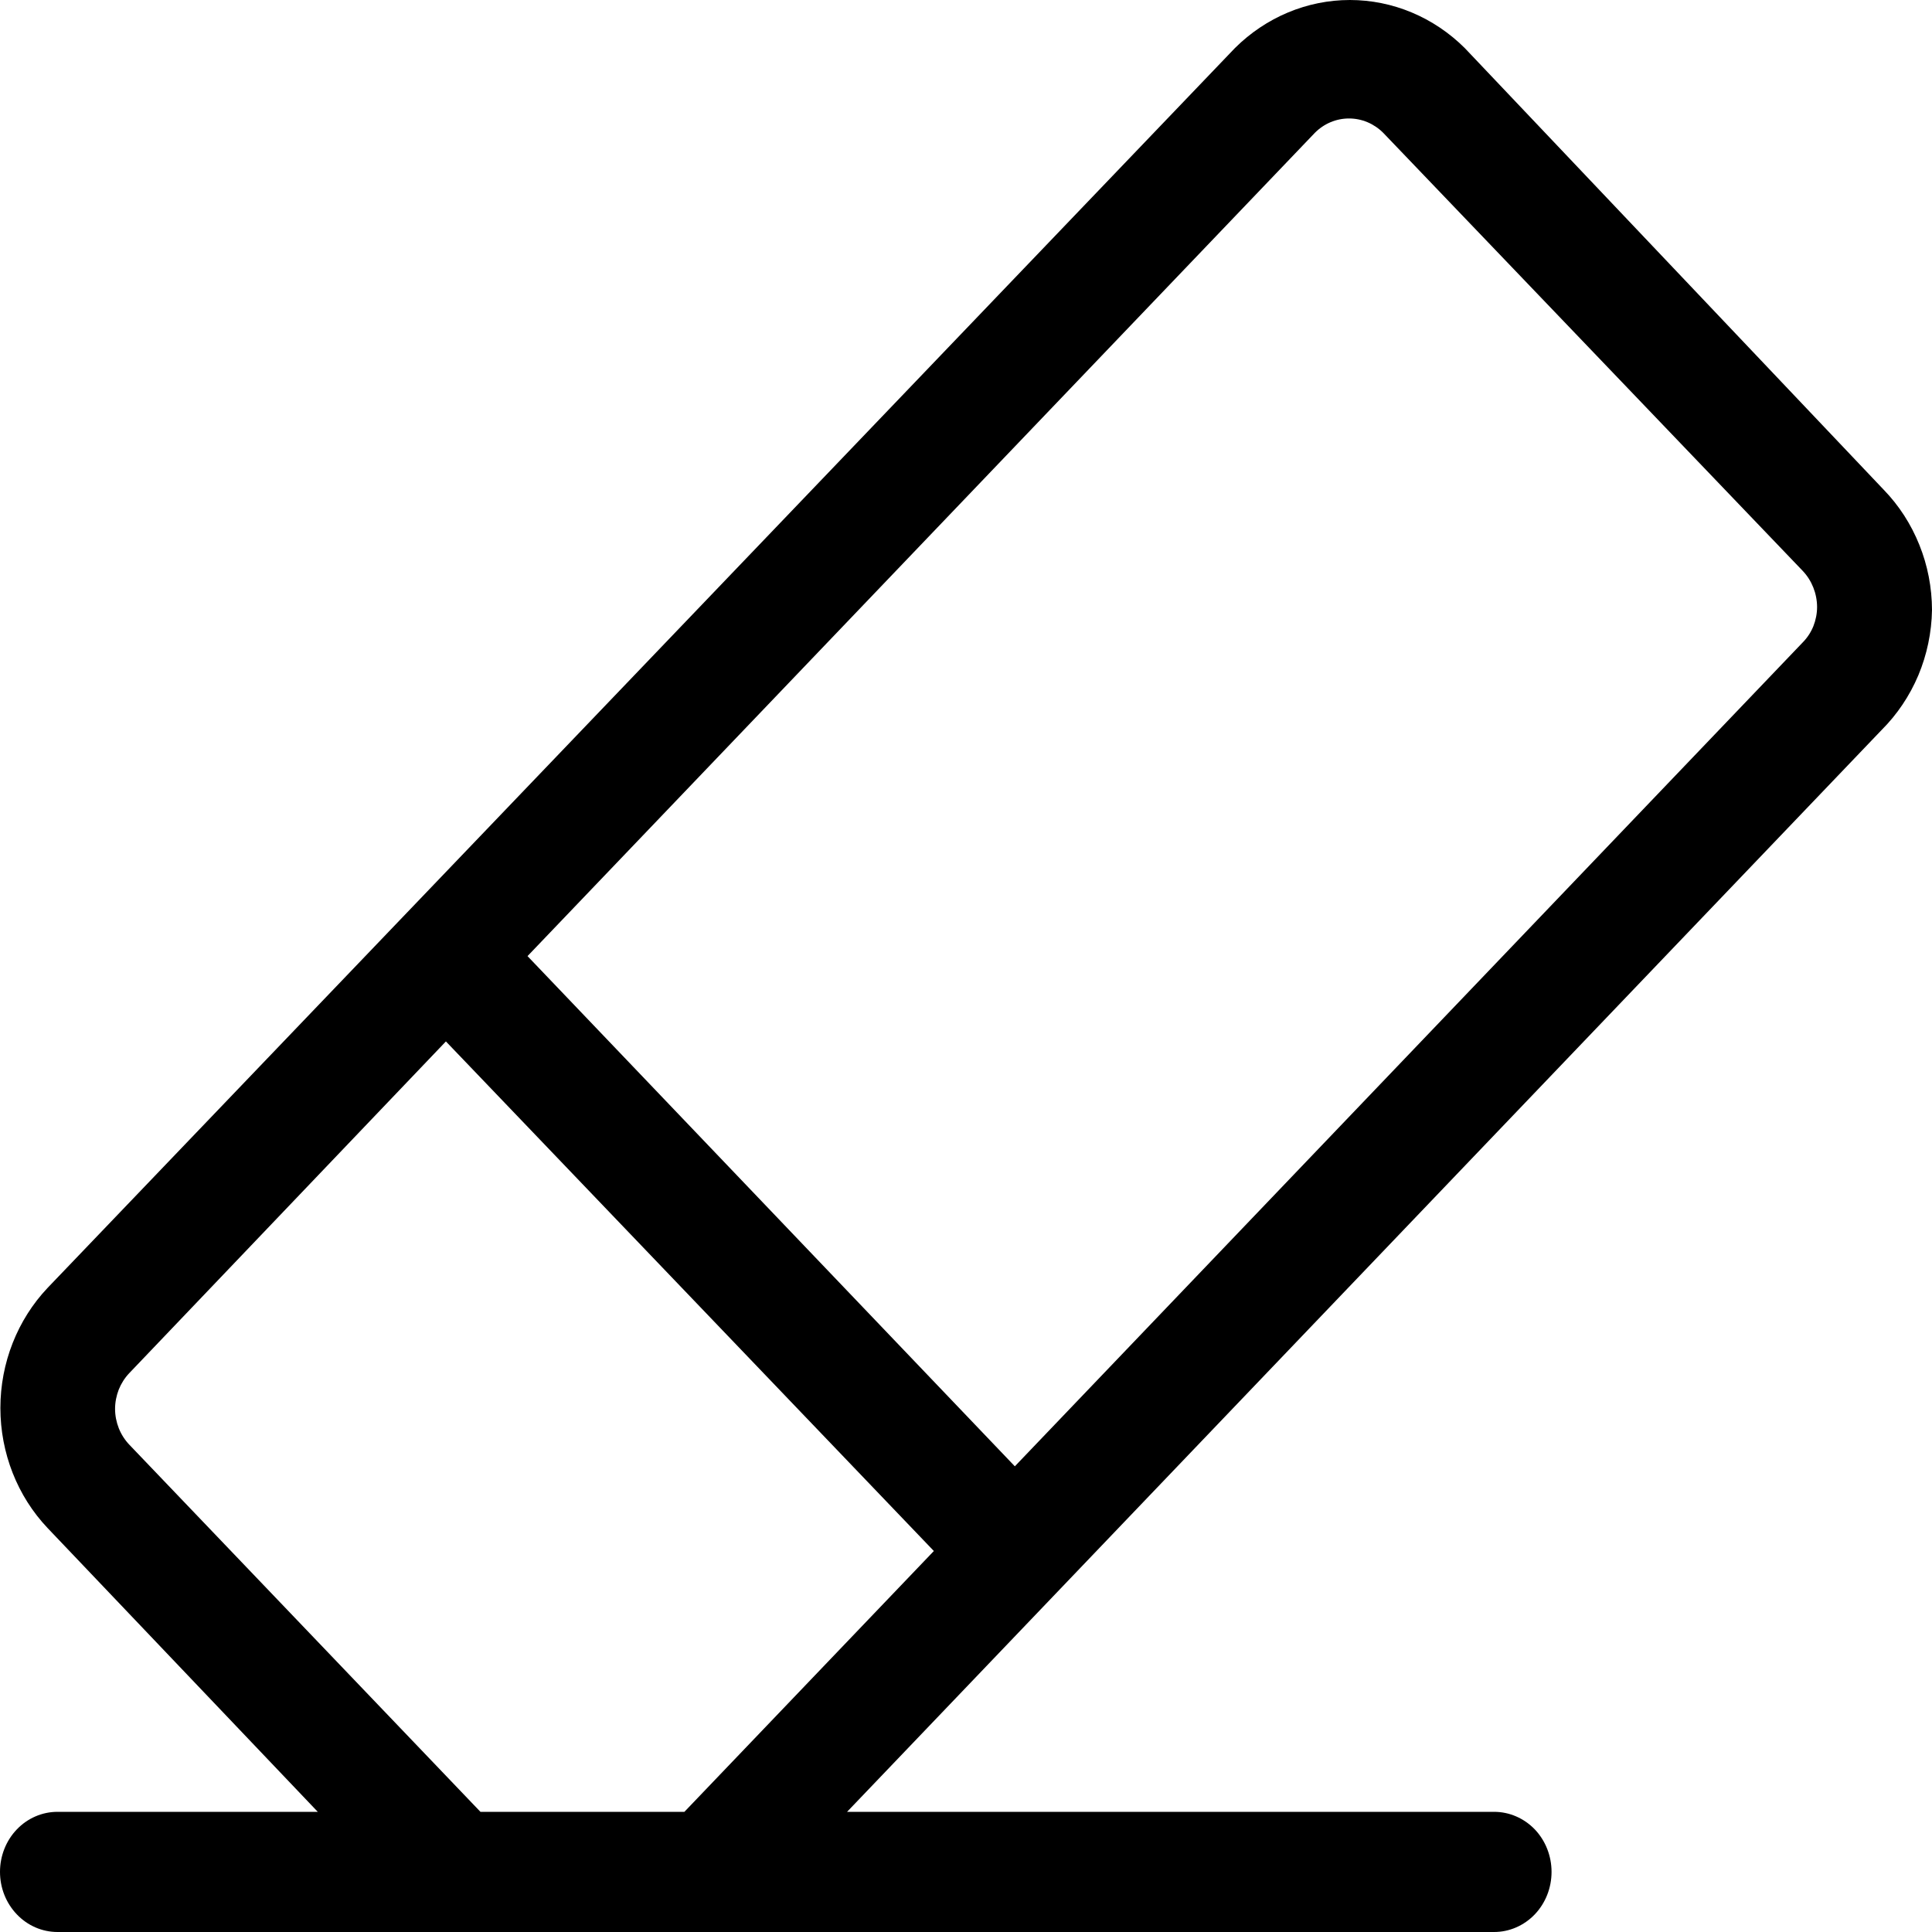
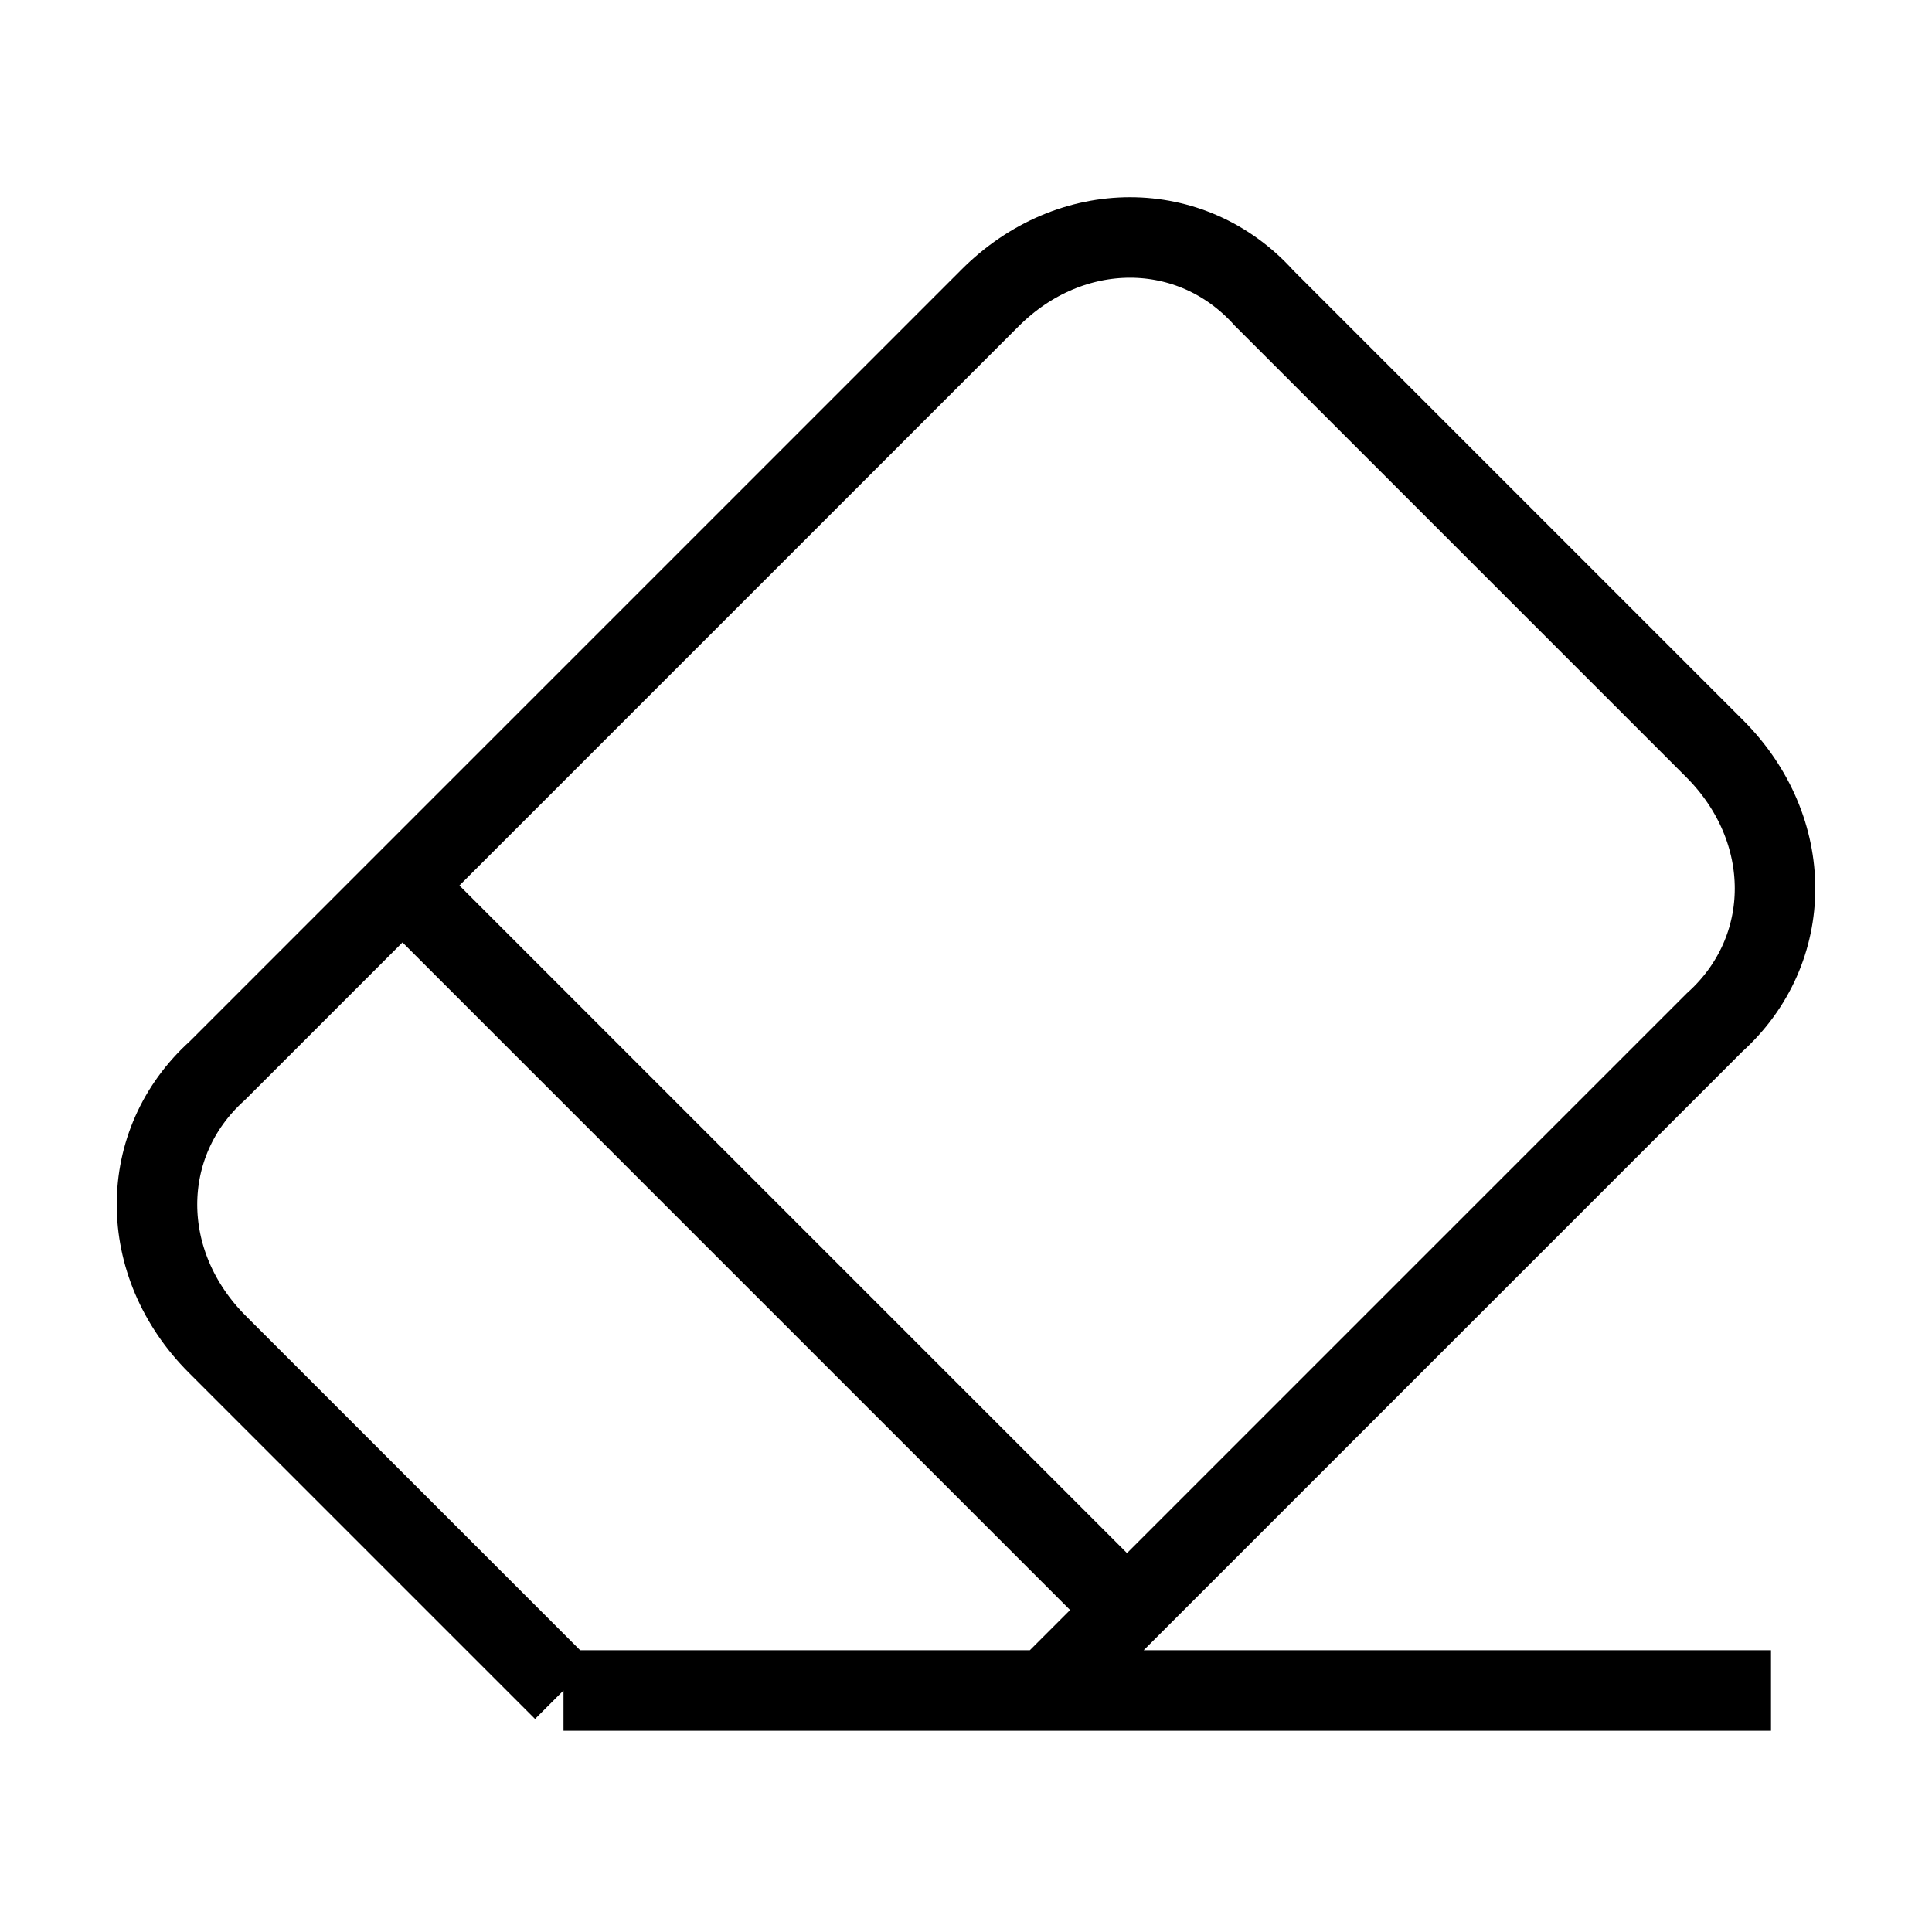
- <svg xmlns="http://www.w3.org/2000/svg" width="25" height="25" viewBox="0 0 25 25" fill="none">
-   <path d="M25 7.893C24.999 7.603 24.944 7.317 24.836 7.05C24.729 6.783 24.573 6.541 24.375 6.337L18.954 0.622C18.553 0.223 18.021 0 17.467 0C16.914 0 16.381 0.223 15.98 0.622L0.617 16.664C0.225 17.078 0.005 17.637 0.005 18.219C0.005 18.802 0.225 19.361 0.617 19.774L4.112 23.445H0.744C0.546 23.445 0.357 23.527 0.218 23.672C0.078 23.818 0 24.016 0 24.222C0 24.429 0.078 24.626 0.218 24.772C0.357 24.918 0.546 25 0.744 25H19.334C19.531 25 19.72 24.918 19.86 24.772C19.999 24.626 20.077 24.429 20.077 24.222C20.077 24.016 19.999 23.818 19.86 23.672C19.72 23.527 19.531 23.445 19.334 23.445H10.961L24.346 9.448C24.548 9.247 24.71 9.006 24.823 8.739C24.935 8.472 24.995 8.184 25 7.893ZM8.856 23.445H6.217L1.673 18.694C1.615 18.633 1.569 18.561 1.537 18.481C1.506 18.402 1.489 18.317 1.489 18.231C1.489 18.145 1.506 18.06 1.537 17.98C1.569 17.901 1.615 17.829 1.673 17.768L5.77 13.476L12.084 20.07L8.856 23.445ZM23.327 8.313L13.132 18.974L6.826 12.372L17.014 1.719C17.133 1.599 17.291 1.533 17.456 1.533C17.621 1.533 17.779 1.599 17.899 1.719L23.327 7.387C23.445 7.511 23.512 7.679 23.513 7.854C23.513 7.939 23.496 8.024 23.465 8.103C23.433 8.182 23.386 8.253 23.327 8.313Z" fill="black" />
+ <svg xmlns="http://www.w3.org/2000/svg" viewBox="0 0 24 24" width="1em" height="1em">
+   <path fill="none" stroke="currentColor" strokeLinecap="round" strokeLinejoin="round" strokeWidth="2" d="m7 21l-4.3-4.3c-1-1-1-2.5 0-3.4l9.6-9.6c1-1 2.5-1 3.4 0l5.6 5.6c1 1 1 2.5 0 3.4L13 21m9 0H7M5 11l9 9" />
</svg>
